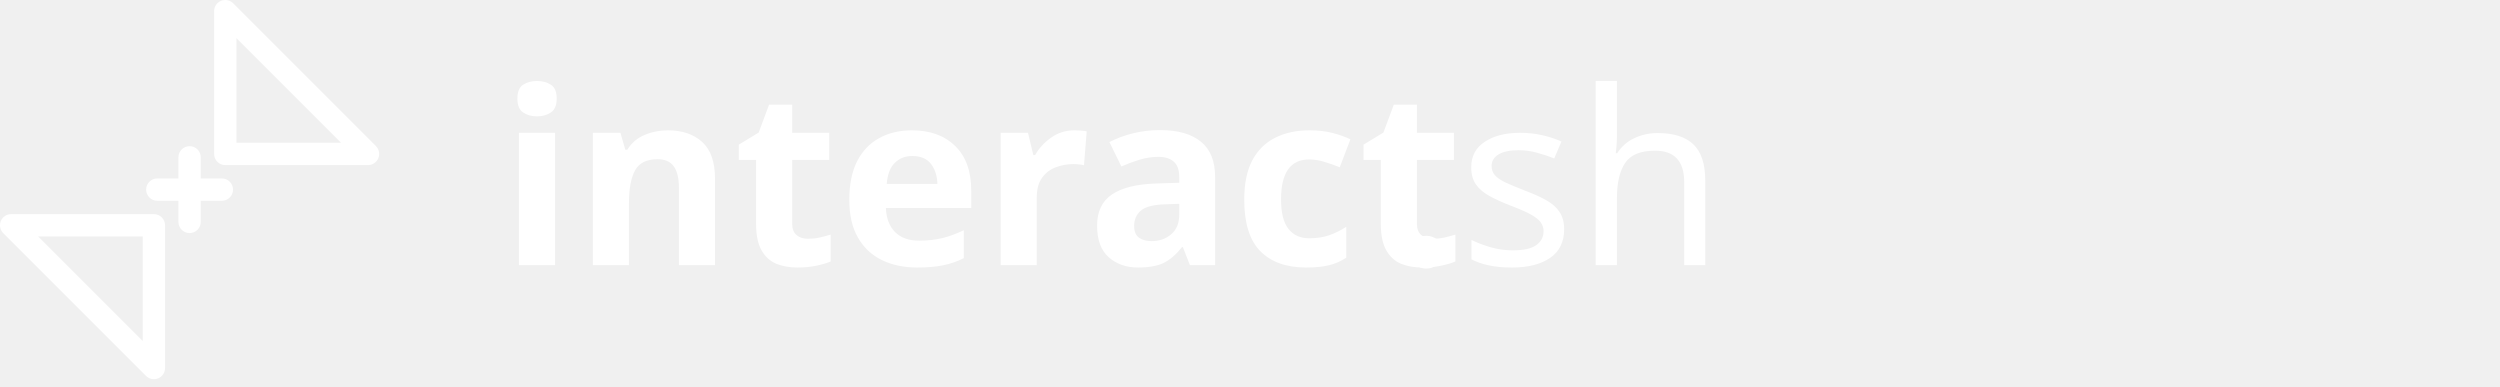
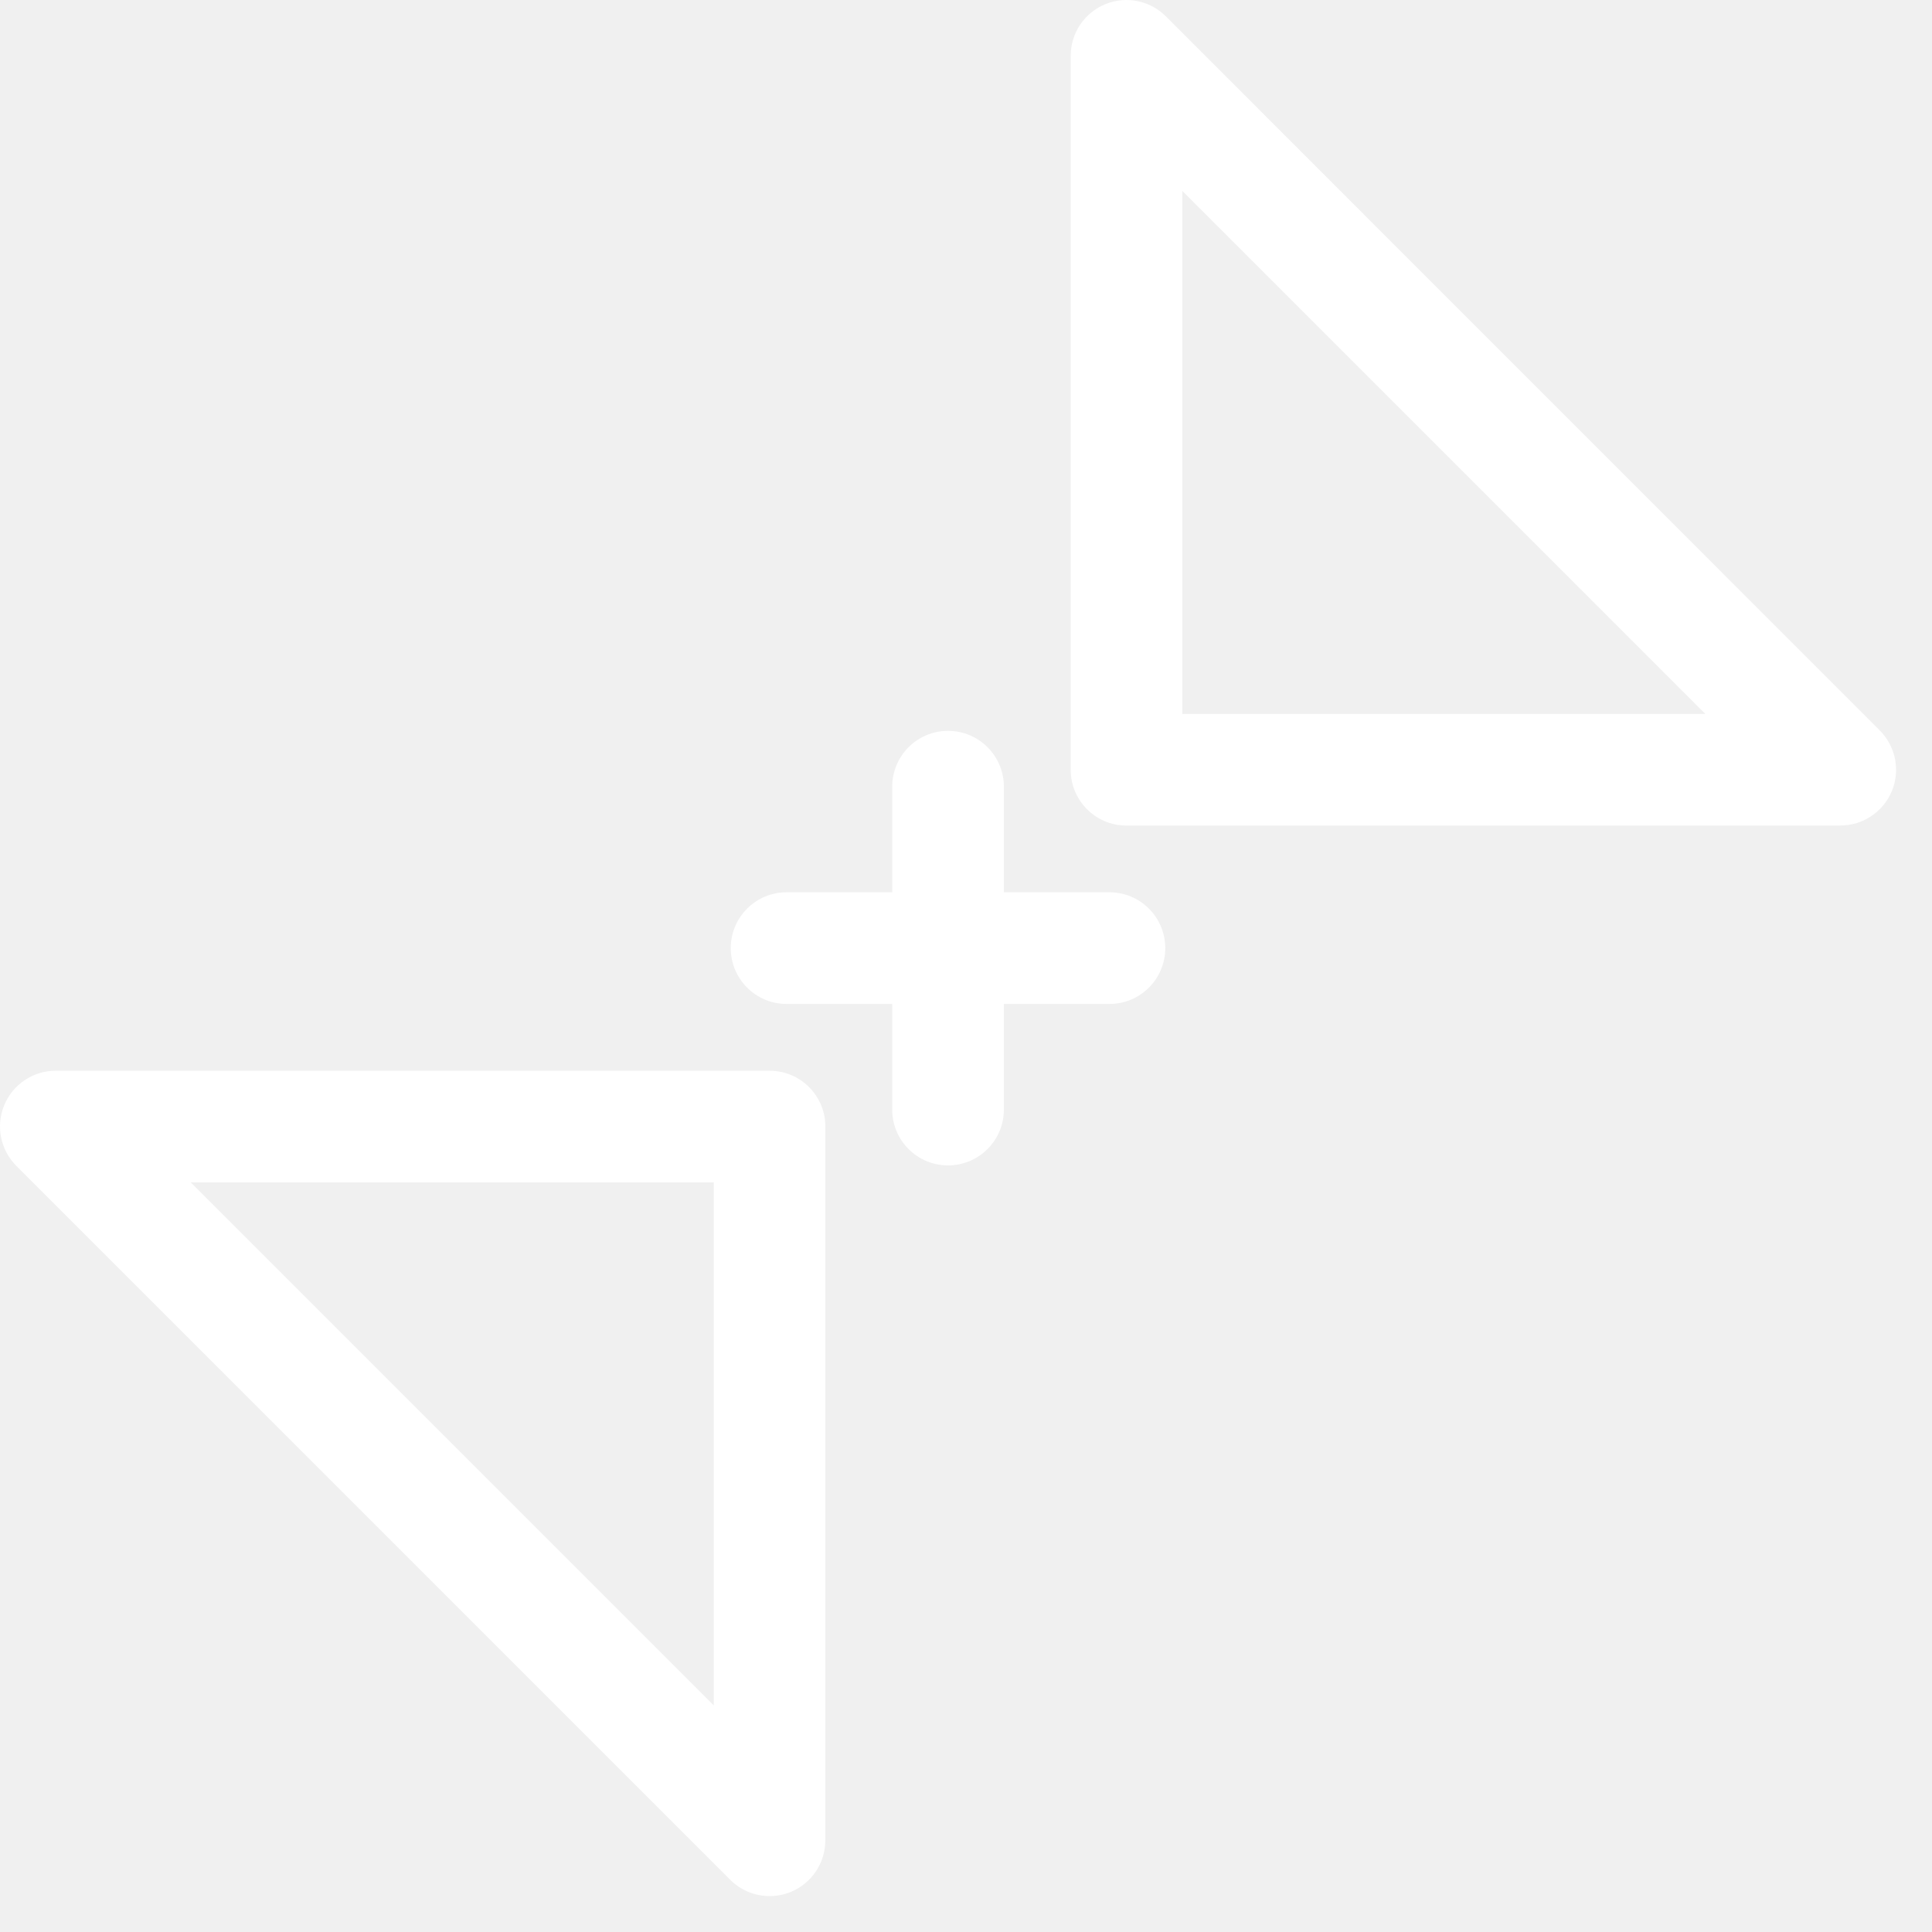
- <svg xmlns="http://www.w3.org/2000/svg" width="30.3rem" height="5.1rem" viewBox="0 0 330 51" version="1.1">
-   <g id="Artboard" fill="#ffffff">
-     <g id="Httpx-Blk" fill-rule="nonzero">
-       <path d="M1.474,28.265 L20.316,28.265 C21.128,28.265 21.787,28.923 21.787,29.736 L21.787,48.575 C21.789,49.176 21.425,49.719 20.868,49.945 C20.31,50.171 19.671,50.034 19.254,49.6 L0.435,30.78 C0.012,30.36 -0.116,29.725 0.112,29.174 C0.339,28.622 0.878,28.263 1.474,28.265 Z M23.552,20.767 C23.552,19.953 24.212,19.293 25.026,19.293 C25.84,19.293 26.5,19.953 26.5,20.767 L26.5,23.554 L29.287,23.554 C30.101,23.554 30.76,24.214 30.76,25.028 C30.76,25.842 30.101,26.502 29.287,26.502 L26.5,26.502 L26.5,29.29 C26.5,30.104 25.84,30.764 25.026,30.764 C24.212,30.764 23.552,30.104 23.552,29.29 L23.552,26.502 L20.764,26.502 C19.95,26.502 19.29,25.842 19.29,25.028 C19.29,24.214 19.95,23.554 20.764,23.554 L23.552,23.554 L23.552,20.767 L23.552,20.767 Z M48.574,21.793 L29.735,21.793 C28.923,21.793 28.264,21.134 28.264,20.322 L28.264,1.477 C28.262,0.876 28.626,0.333 29.183,0.108 C29.74,-0.118 30.379,0.018 30.796,0.452 L49.616,19.276 C50.04,19.697 50.168,20.332 49.94,20.884 C49.711,21.435 49.171,21.794 48.574,21.791 L48.574,21.793 Z M31.209,18.845 L45.016,18.845 L31.209,5.038 L31.209,18.845 Z M18.842,31.212 L5.034,31.212 L18.842,45.019 L18.842,31.212 Z" id="Shape" />
-     </g>
-     <text id="interact.sh" font-family="AvenirNext-Bold, Avenir Next" font-size="32" font-weight="bold">
-       <tspan x="66" y="35">interact</tspan>
-       <tspan x="184" y="35" font-family="AvenirNext-Regular, Avenir Next" font-weight="normal">.sh</tspan>
-     </text>
+ <svg xmlns="http://www.w3.org/2000/svg" viewBox="0 0 51 51" version="1.1">
+   <g id="Artboard" fill="#ffffff" fill-rule="nonzero">
+     <path d="M1.474,28.265 L20.316,28.265 C21.128,28.265 21.787,28.923 21.787,29.736 L21.787,48.575 C21.789,49.176 21.425,49.719 20.868,49.945 C20.31,50.171 19.671,50.034 19.254,49.6 L0.435,30.78 C0.012,30.36 -0.116,29.725 0.112,29.174 C0.339,28.622 0.878,28.263 1.474,28.265 Z M23.552,20.767 C23.552,19.953 24.212,19.293 25.026,19.293 C25.84,19.293 26.5,19.953 26.5,20.767 L26.5,23.554 L29.287,23.554 C30.101,23.554 30.76,24.214 30.76,25.028 C30.76,25.842 30.101,26.502 29.287,26.502 L26.5,26.502 L26.5,29.29 C26.5,30.104 25.84,30.764 25.026,30.764 C24.212,30.764 23.552,30.104 23.552,29.29 L23.552,26.502 L20.764,26.502 C19.95,26.502 19.29,25.842 19.29,25.028 C19.29,24.214 19.95,23.554 20.764,23.554 L23.552,23.554 L23.552,20.767 L23.552,20.767 Z M48.574,21.793 L29.735,21.793 C28.923,21.793 28.264,21.134 28.264,20.322 L28.264,1.477 C28.262,0.876 28.626,0.333 29.183,0.108 C29.74,-0.118 30.379,0.018 30.796,0.452 L49.616,19.276 C50.04,19.697 50.168,20.332 49.94,20.884 C49.711,21.435 49.171,21.794 48.574,21.791 L48.574,21.793 Z M31.209,18.845 L45.016,18.845 L31.209,5.038 L31.209,18.845 Z M18.842,31.212 L5.034,31.212 L18.842,45.019 L18.842,31.212 Z" id="Shape" />
  </g>
</svg>
